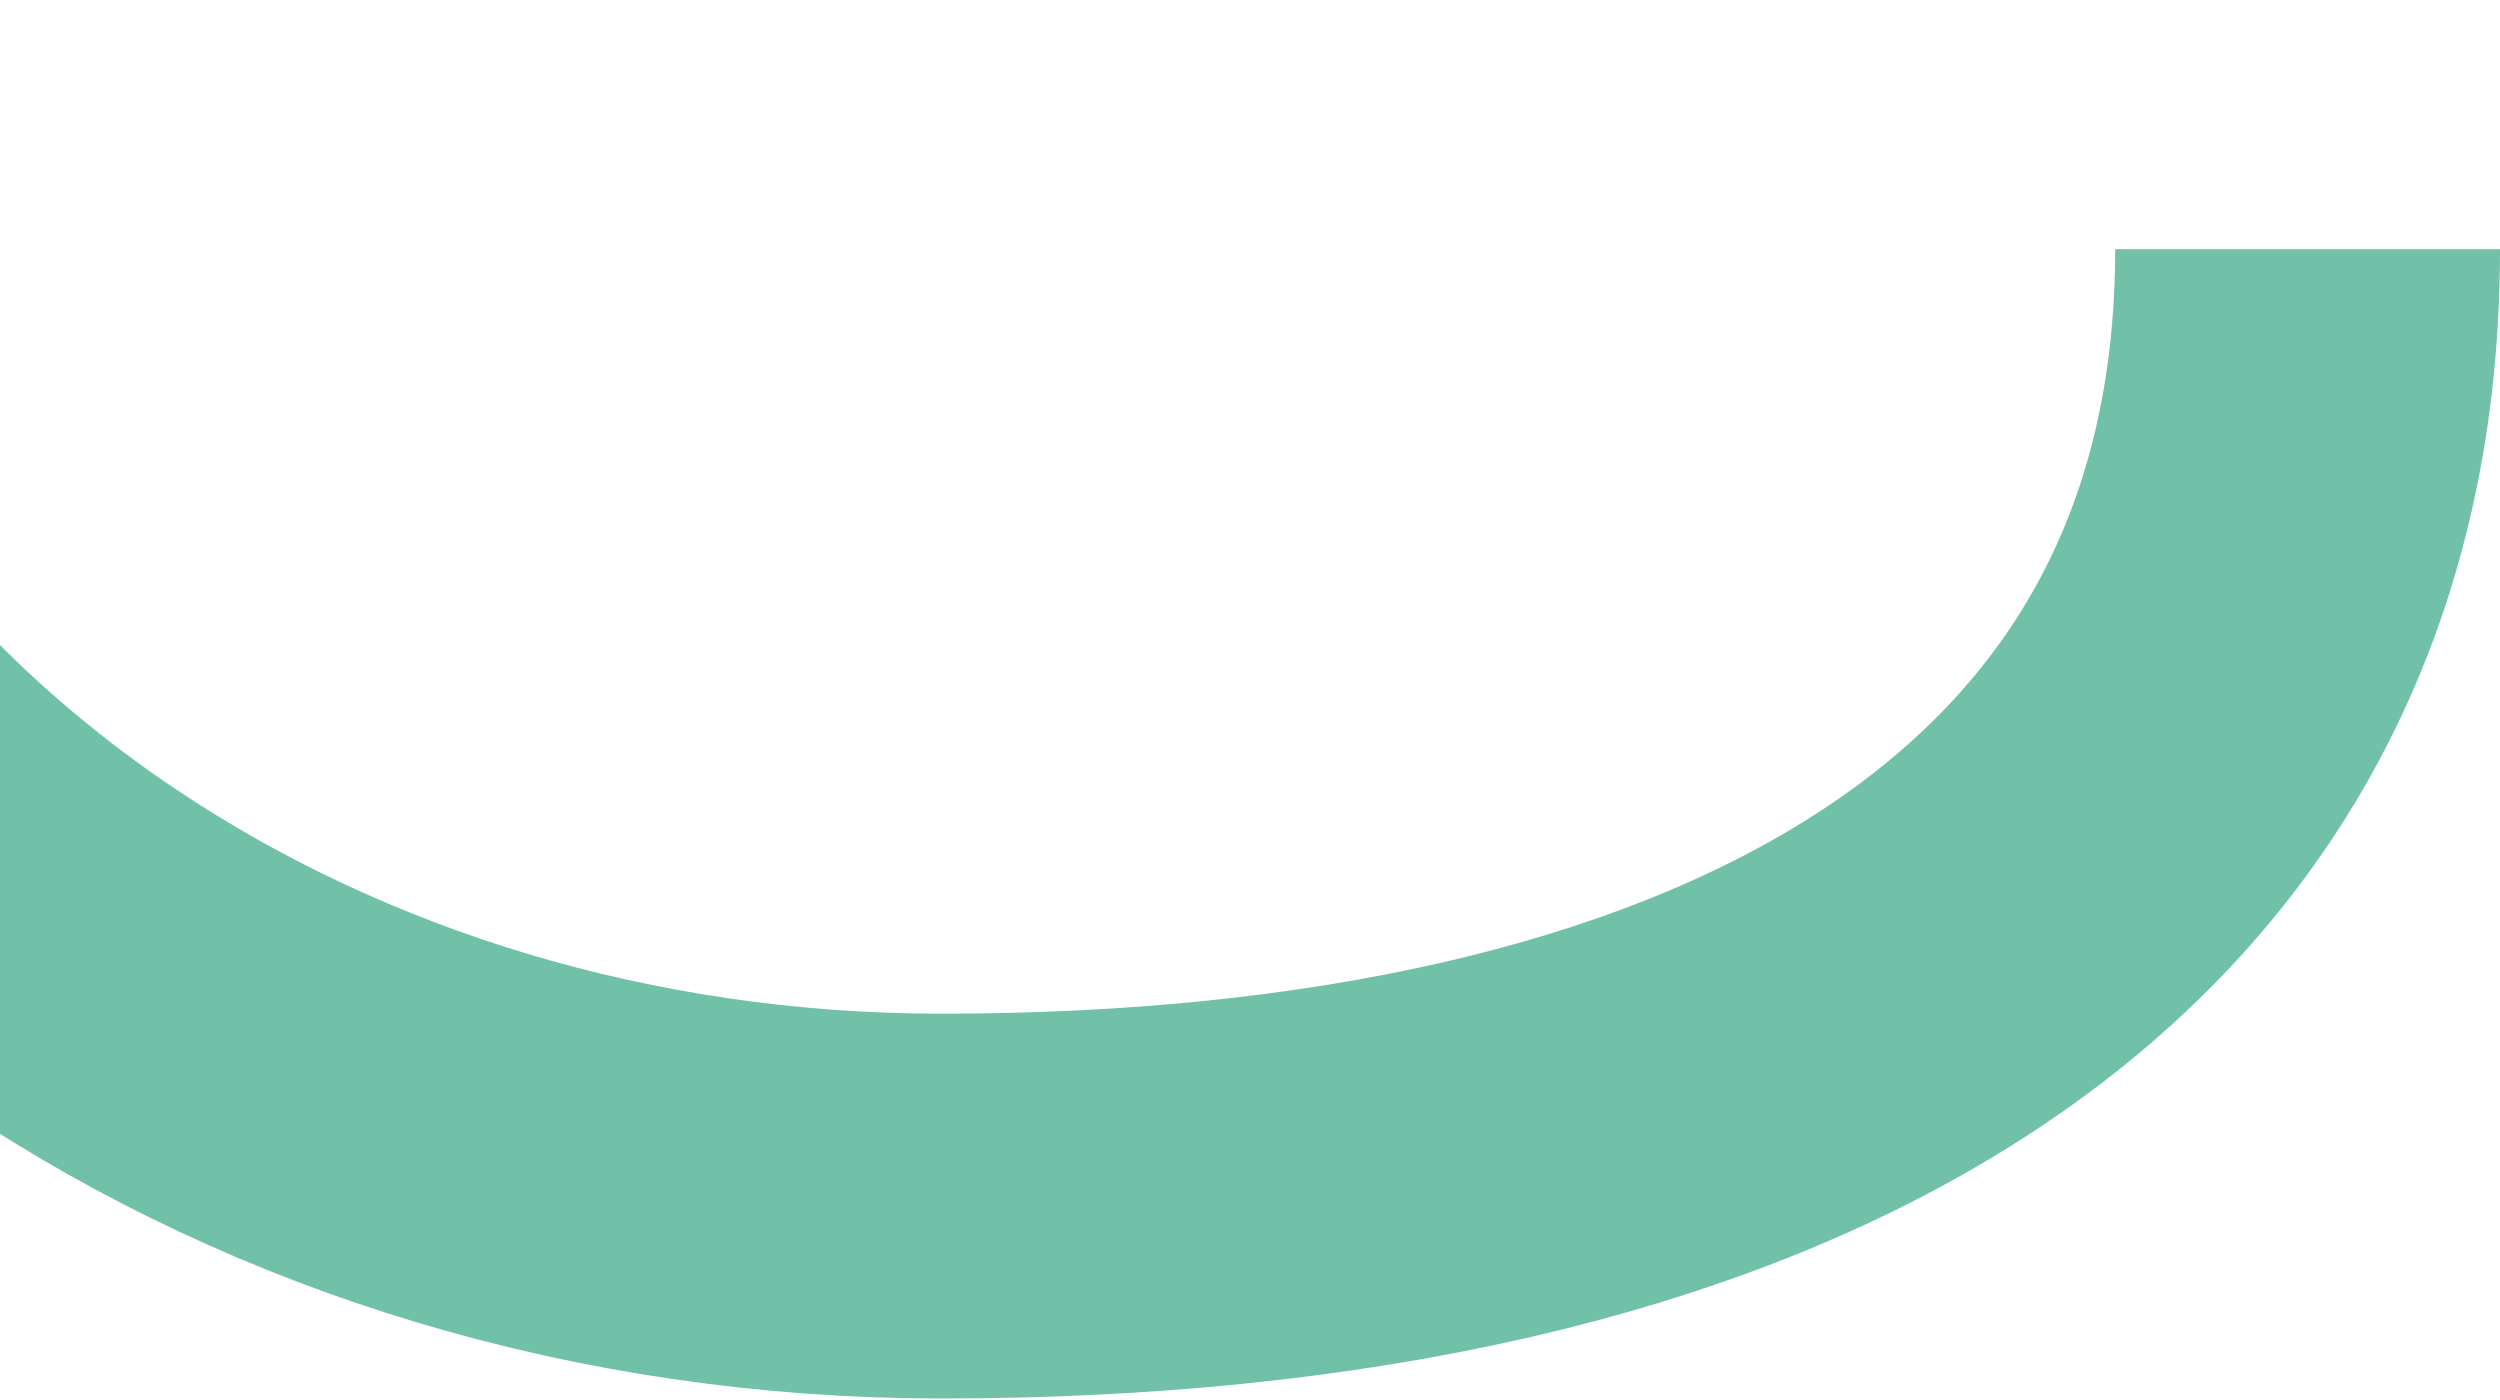
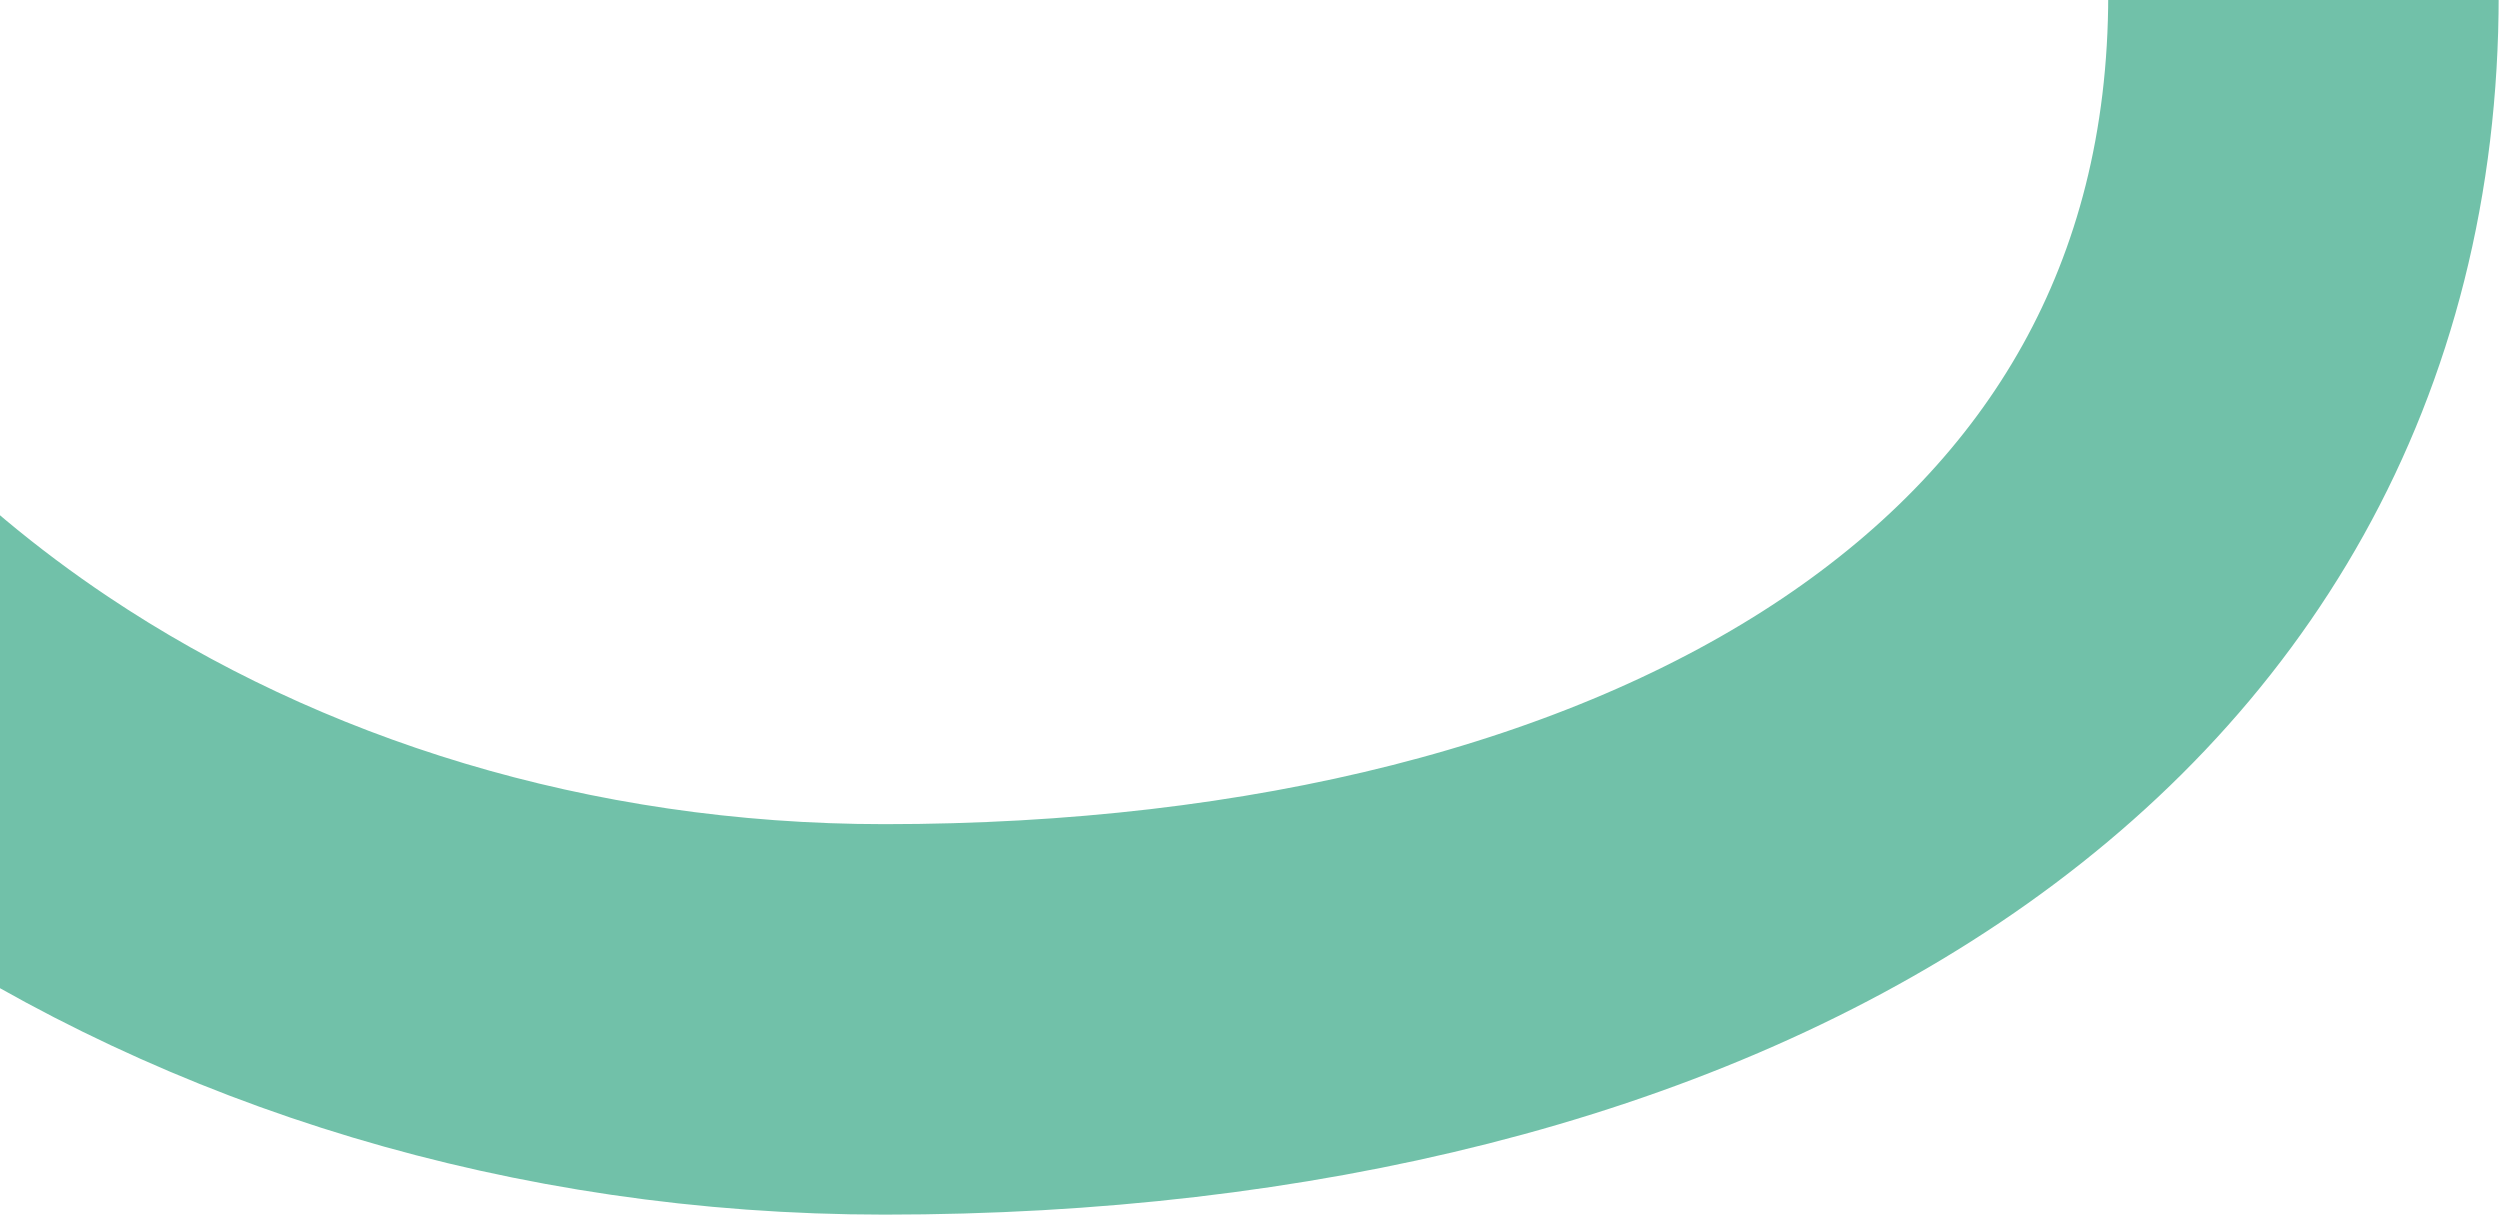
- <svg xmlns="http://www.w3.org/2000/svg" width="968" height="542" viewBox="0 0 968 542" fill="none">
-   <path class="path" d="M893.5 96.5C893.5 354.417 666.876 467 364.5 467C237.172 467 119.996 429.926 27 367.743C-100.85 282.255 -183 149.311 -183 0" stroke="#71C1A9" stroke-width="149" />
+ <svg xmlns="http://www.w3.org/2000/svg" width="954" height="464" viewBox="0 0 954 464" fill="none">
+   <path d="M879 -2C879 255.917 639.876 389 337.5 389C210.172 389 92.996 351.926 0 289.743C-127.85 204.255 -210 71.311 -210 -78" stroke="#71C1A9" stroke-width="149" />
</svg>
